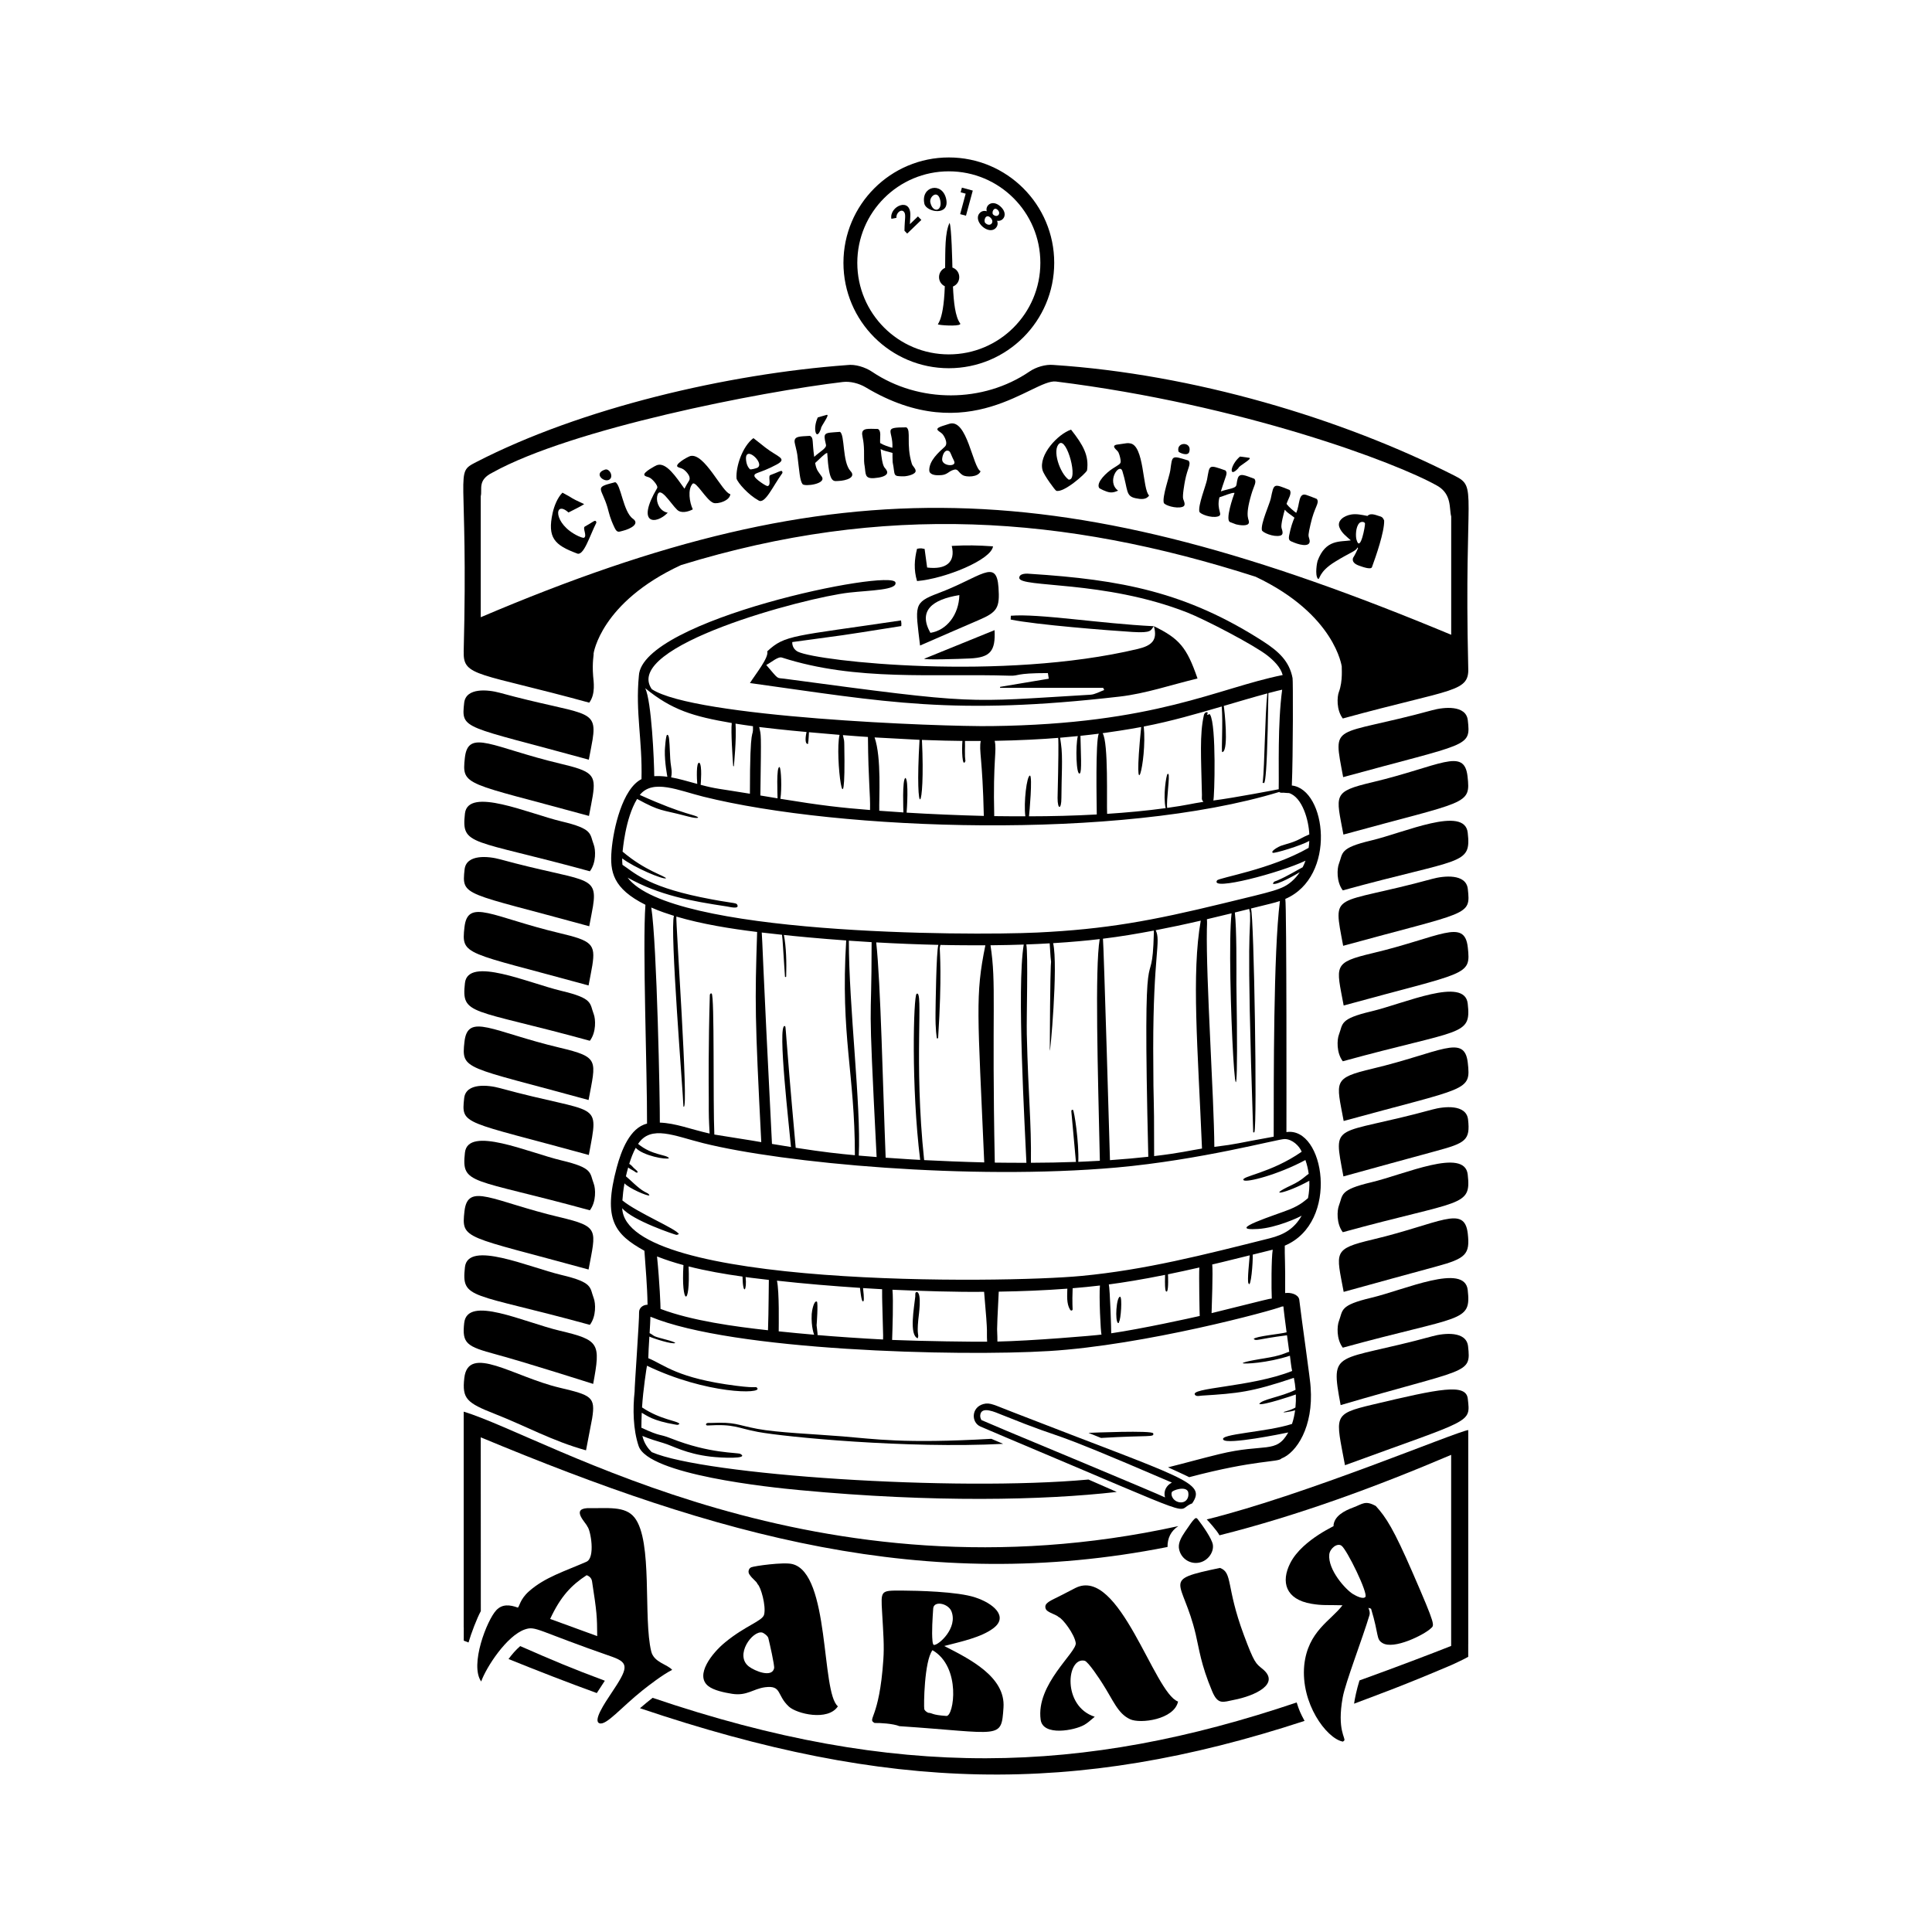
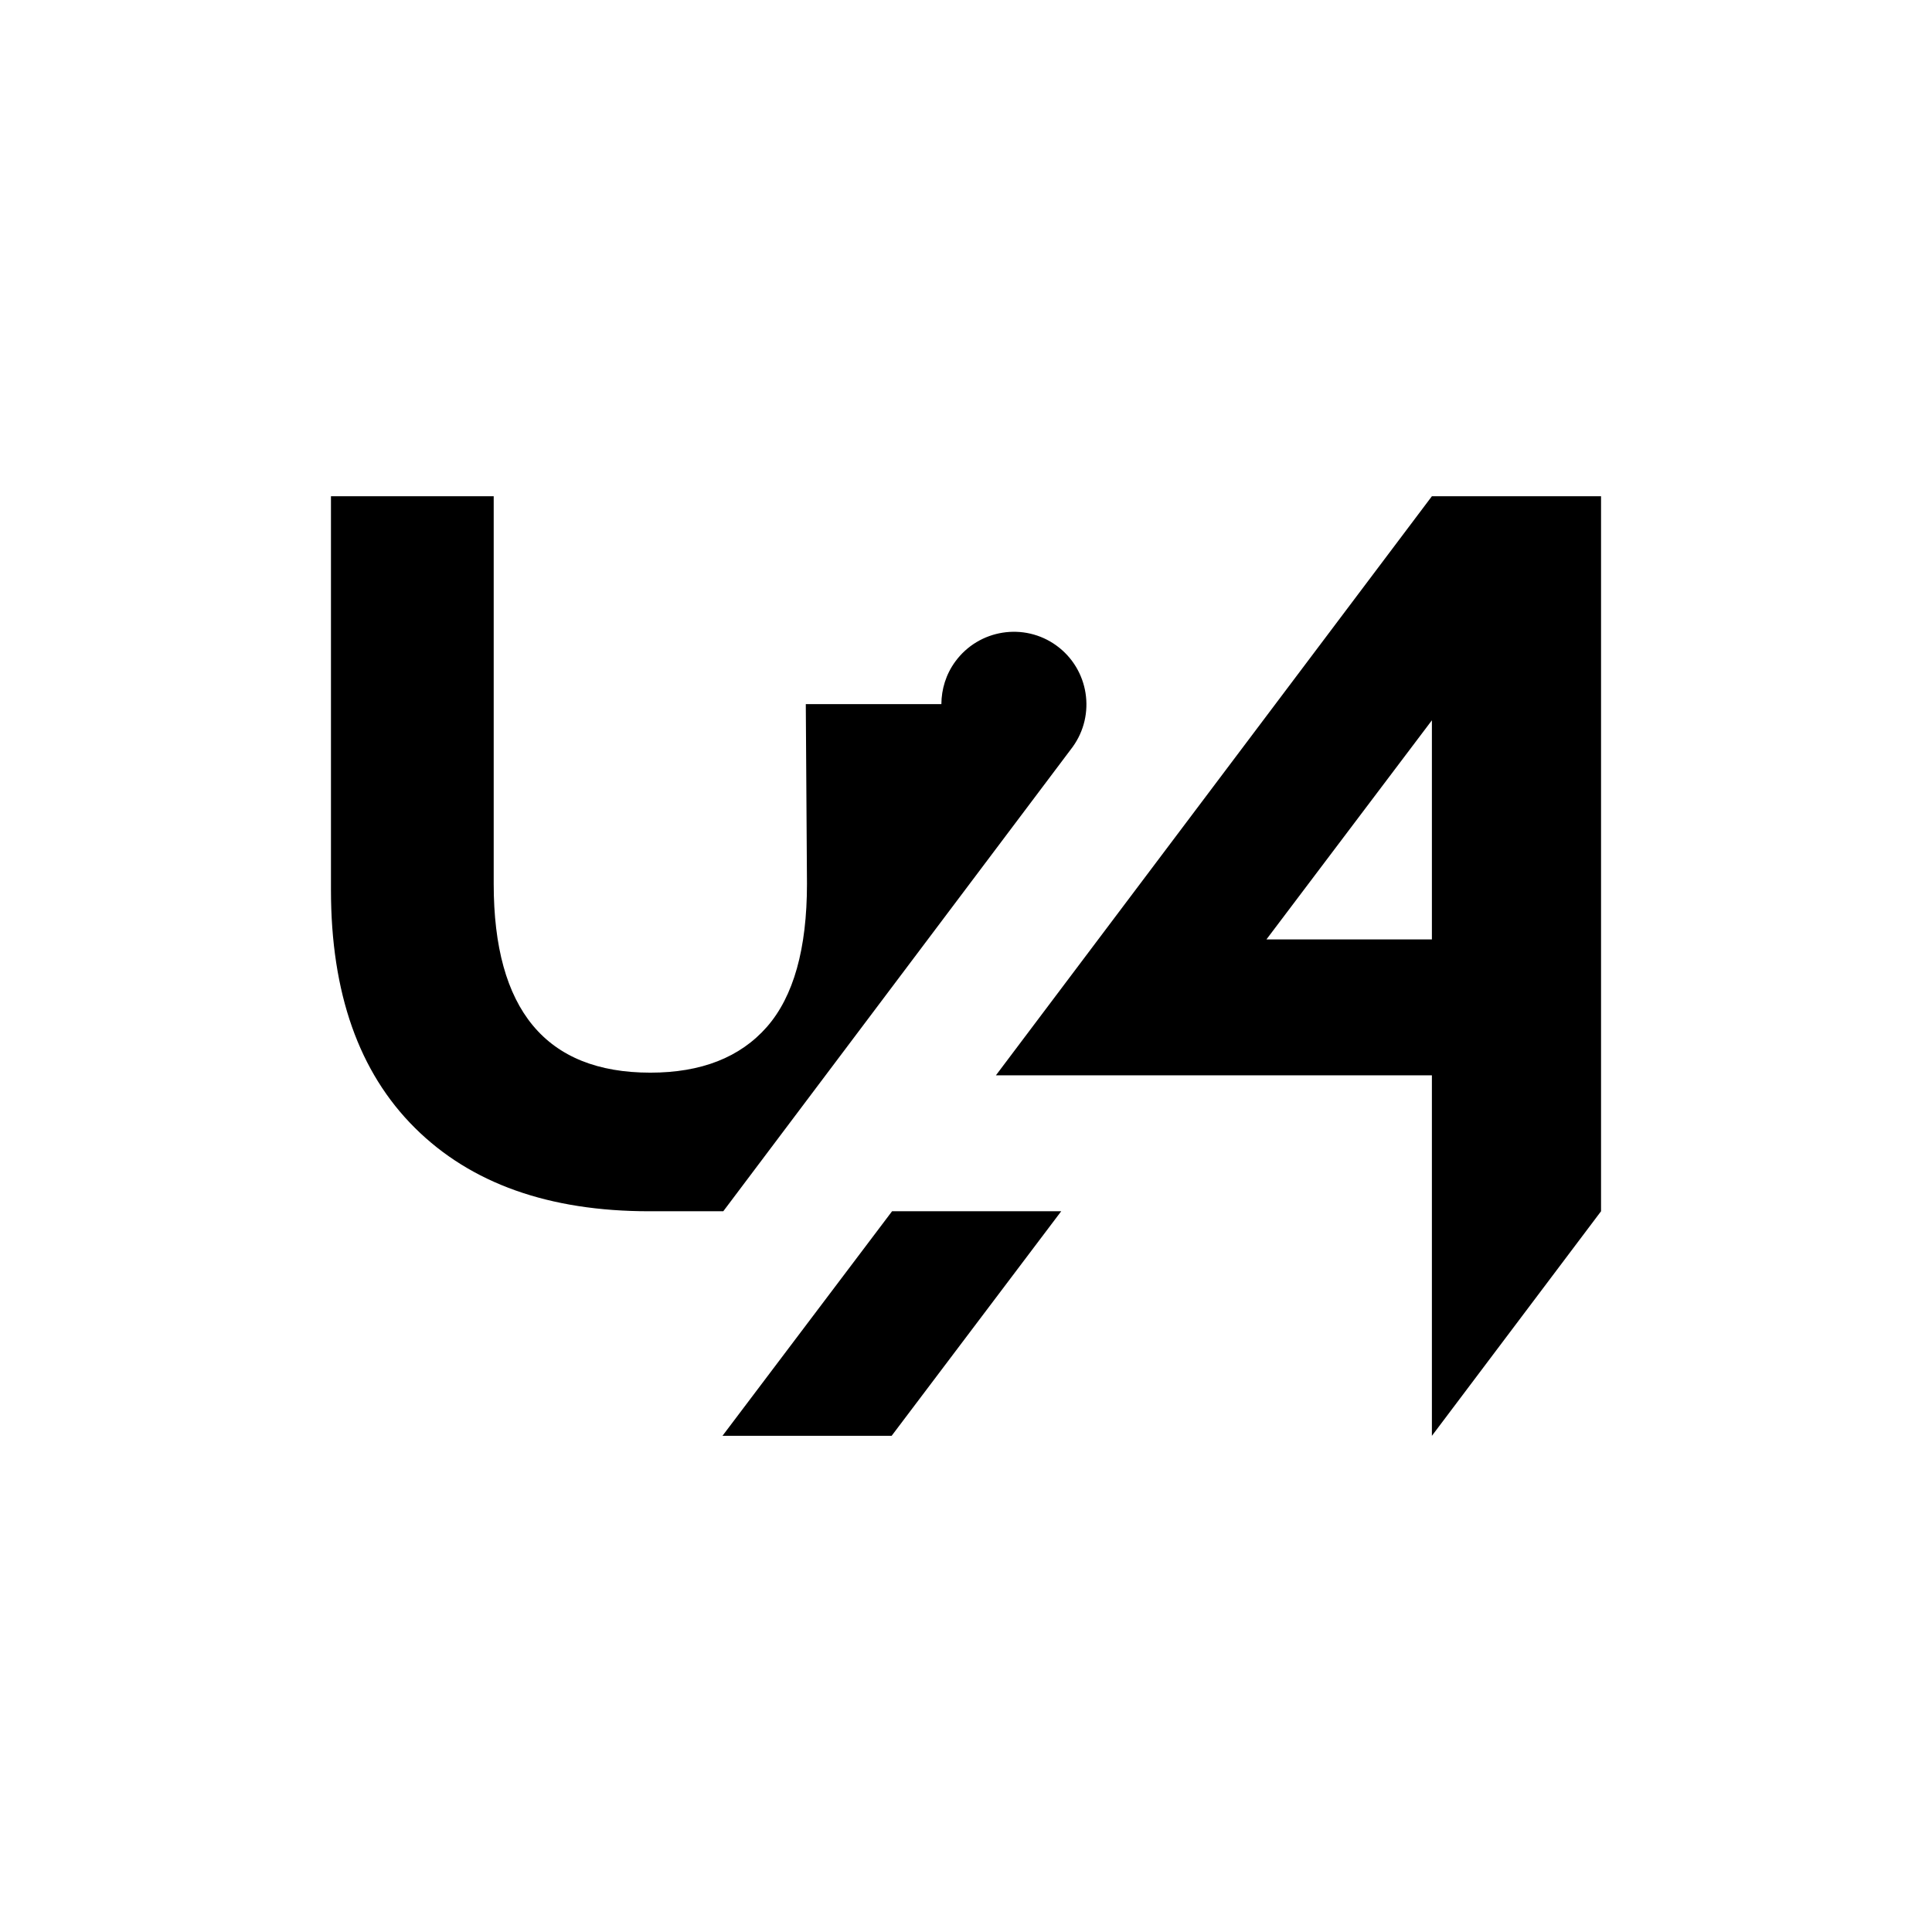
<svg xmlns="http://www.w3.org/2000/svg" id="_Шар_1" version="1.1" viewBox="0 0 1080 1080">
-   <path d="M722.14,439.095c.718-16.862.702-59.548.411-60.029-1.756-9.366-7.706-14.917-16.571-20.618-42.947-27.577-79.349-34.423-130.143-37.677-1.567-.18-5.986-.424-6.063,2.235,0,5.718,47.303,1.107,93.84,19.359,9.812,3.842,37.466,18.213,44.922,24.112,3.545,2.821,7.334,6.505,8.491,10.868-36.485,7.297-70.812,27.423-162.695,28.544-28.964.411-166.373-4.909-189.979-20.643-16.787-23.98,85.336-51.124,110.36-53.979,11.724-1.316,26.953-1.359,25.859-5.665-1.914-7.96-141.96,20.821-143.438,52.155v-.013c-1.979,20.594,2.011,35.91,1.464,57.794-10.644,5.32-15.714,27.687-16.726,39.797-1.004,12.008.735,21.35,18.922,30.445-1.685,23.259,1.03,93.92.899,122.332-9.557,2.285-14.396,15.049-16.931,24.51-7.829,29.148-1.145,37.337,15.467,46.567.657,9.767,1.578,19.223,1.76,30.162-2.418.029-4.74,1.583-4.74,4.201.193,3.777-2.621,42.34-2.492,44.28h0c-1.056,9.719-.889,21.191,2.235,30.496,5.405,16.04,73.403,23.135,90.384,24.69,74.486,7.001,135.919,5.658,176.902.989-.567-.249-14.839-6.505-15.801-6.937-75.139,6.838-214.816-2.503-244.164-15.325-2.055-2.03-4.226-4.779-5.215-9.056,3.417,1.503,9.262,3.276,11.69,3.969,5.438,1.578,12.438,5.958,26.514,7.618,5.802.702,21.713,1.401,16.61-1.516-1.625-.916-17.016-.007-38.872-8.71-7.122-2.821-5.006-.618-16.507-5.948-.041-1.159.161-7.193.206-8.363,3.048,1.714,6.247,4.439,18.498,6.551,1.725.278,1.595.394,2.608-.36-1.244-1.803-10.492-2.208-20.939-9.172.558-9.676,2.619-22.749,2.762-23.315,33.126,15.943,64.922,15.974,61.584,12.435-1.021-1.117.81.383-11.677-1.22-33.119-4.195-40.132-11.711-49.174-15.428.013-2.222.308-7.155.604-12.075,1.869.935,13.01,4.569,14.465,3.584-.672-1.055-9.147-2.697-11.459-3.751-.822-.36-1.914-1.375-2.878-1.734.218-3.648.411-7.091.462-9.198,45.968,19.084,171.761,22.285,222.698,19.192,53.566-3.232,125.458-22.729,130.323-24.896.283.013.565,0,.822-.064.116,1.863.963,8.376,1.773,14.49-3.342.956-17.257,2.15-18.408,3.7,1.657,1.356,1.133.195,18.64-2.055.527,3.892,1.002,7.425,1.246,9.223-2.352.627-3.719,2.038-13.976,3.687-.567.092-11.589,1.803-12.037,2.698.568.591,13.925-.084,26.399-4.175.411,2.865.681,6.23,1.246,8.53-22.88,9.123-58.453,9.296-54.146,13.527.822.822,2.698.308,3.725.244,20.103-1.262,27.573-1.925,51.371-9.93.462,2.197.784,4.432.963,6.68-8.318,4.074-19.005,5.329-20.309,7.939,1.894.974,19.436-4.892,20.464-5.331.09,2.454.013,4.92-.231,7.335-.026-.039-.064-.064-.103-.051.187.156-2.812,1.449-4.046,1.773-7.194,1.948,3.307.367,3.969-.295-.334,2.608-.886,5.215-1.734,7.708-13.991,4.585-41.225,5.586-38.358,8.877,2.388,2.795,32.655-3.339,36.264-4.111-6.832,12.167-12.92,5.852-38.666,12.139-10.338,2.524-19.105,5.019-28.544,7.348.566.264,9.943,4.511,11.844,5.511,37.576-9.929,49.661-8.208,51.589-10.457,8.364-3.234,17.95-17.695,16.276-39.797h0c.154-1.76-5.267-39.424-6.372-49.097-.604-2.929-4.881-4.021-7.875-3.571.156-17.526-.313-20.301-.206-26.501,30.872-12.999,22.2-66.677.925-63.485.017-3.979.169-126.328-.617-130.335,28.855-12.414,22.951-61.287,3.635-63.407ZM718.723,385.412c0,.013-.013-.013,0,0h0ZM637.922,406.415c-5.013,49.417,3.422,19.413,1.452-.283,15.466-2.98,29.436-7.082,43.574-11.189.788,8.979-.285,25.244.257,25.461.039.013.103-.013.141-.013.051-.013.141,0,.193-.026,3.382-1.691.885-23.896.565-25.756,6.877-2.021,16.718-4.946,24.33-6.988-1.363,12.934-1.476,40.011-2.518,49.38-.026.064-.026.103-.039.128,0,0,.013,0,0,.013h.013c-.026.051-.039.103-.051.141-.013.064-.064.141-.064.193,0,.039.026.077.039.116.013.051.039.167.077.206.344-2.485,2.269,12.866,3.148-50.343,5.216-1.413,5.701-1.43,7.695-1.914-2.596,19.466-1.724,44.252-1.927,55.649-.582.12-24.966,4.84-36.547,6.295.631-1.262,1.796-42.121-1.824-48.005-.48-.78-.855.357-1.503.013-.635-.151.397-.547.167-1.053-.279-.677-1.731-.33-2.132,1.349-2.424,10.907-1.54,23.362-1.079,44.576.03,1.962-.415,2.454.835,3.867-6.884,1.031-8.99,1.837-20.258,3.391-.628-3.766,1.717-18.317.617-19.051-.154.026-.27.073-.45.128-.692.577-2.565,12.349-1.028,19.012,0,.013.013.026.013.039-10.707,1.476-21.994,2.49-32.732,3.199-.338-6.316.852-39.741-2.518-45.089,3.84-.514,14.685-2.122,21.555-3.443ZM556.029,414.135c12.882-.198,27.27-.945,35.609-1.67-.607,3.035.655-11.807-.45,33.618,0,6.669,2.145,6.684,2.145-.064,0-11.322.899-22.94-.244-30.291-.159-.892-.473-3.293-.488-3.34,3.301-.27,6.603-.578,9.904-.912-1.36,5.441-.915,22.314,1.118,20.862,1.226-.766.531-11.336.36-20.939h0v-.013h0v-.013h0v-.026h0v-.026c3.946-.401,7.201-.806,10.225-1.182-1.866,4.45-1.161,38.141-1.105,45.154-12.82.707-25.132,1.01-37.896,1.028.242-1.813,2.041-22.222.565-22.776-1.823,0-3.597,15.163-2.595,22.776-5.806,0-11.6-.026-17.393-.103-.768-31.487,1.58-36.574.244-42.083ZM514.022,413.57c-2.769,47.088,3.324,41.542,1.349.051,10.273.389,16.315.474,22.635.565-.44,4.987-.099,15.131,1.606,11.382.27-.573-.283-.237-.206-5.883.042-1.606.087-3.874.013-5.485,2.942.026,5.883.026,8.825.013-1.092,5.514.979,9.209,1.721,41.891-13.251-.323-30.326-1.041-43.163-1.837.158-1.582,1.242-18.306-.668-19.397-1.901.713-1.118,18.707-1.118,19.282-4.496-.283-8.992-.604-13.501-.938-.208-6.856,1.349-29.651-2.621-40.992,1.811.116,24.674,1.317,25.127,1.349ZM450.859,409.19c-1.981,9.112,2.351,6.516.578,5.549.077,0,.141,0,.206.026.064.013.103.039.128.064-.013-.013,0,0,0,0-.013-.013,0-.013,0,0,.013,0,.013.013.013.013v-.013c.013,0,.013.013.013.013v-.013c.013,0,.013.013.013.013v-.013c.013,0,.013.013.013.013v-.013h0v-.013h0v-.026c-.013,0,0,0,0-.013-.013.013.013-.039,0-.013v-.026h0v-.013c0,.013.026-.039.013-.026,0-.013.013-.026.013-.039,0-.026.013-.064.026-.09.091-.546.334-4.923.334-5.254,1.076.102,8.705.788,17.098,1.477-2.768,11.765,3.657,58.603,2.659,5.665-.058-2.787-.029-2.25-.784-5.524,4.749.396,9.801.758,14.002,1.041.204,24.915,1.406,32.171,1.169,40.825-16.247-1.282-27.207-2.512-50.112-6.256.884-5.748.437-16.854-.437-17.727-1.989-.796-1.117,16.262-1.143,17.458-10.891-1.8-9.483-1.577-9.609-1.593.533-37.79.413-32.924-.655-38.268,2.942.372,15.176,1.789,26.463,2.775ZM409.058,404.167c-.547,5.059.441,18.956.796,24.035.026.039.18.18.231.18.026,0,.128-.103.154-.128.036-.569,1.547-15.344.925-23.739,2.889.476,6.869,1.044,9.75,1.439.263,8.026-1.709-4.046-1.709,37.742-18.235-3.01-18.483-2.591-27.529-4.971.065-.861.927-10.919-.707-12.319-1.939-.776-1.401,9.623-1.195,11.805-5.972-1.629-10.24-2.895-14.593-3.661.874-4.589-.405-4.757-.642-13.064-.354-8.258-.531-10.527-1.4-10.701-.064.013-.141.026-.244.013-.759.379-1.233,8.216-1.246,8.787-.154,6.785,1.413,14.519,1.413,14.632-2.732-.377-5.049-.454-7.335-.334-.045-8.453-1.511-42.087-5.061-49.187,14.984,12.26,26.846,15.775,48.391,19.475ZM429.316,743.622c-18.37-2.018-42.694-5.314-60.081-11.934.031-1.384-.502-15.032-1.953-29.327,4.829,1.919,9.776,3.483,14.773,4.83-1.388,22.222,3.905,24.365,2.878.758,9.754,2.462,20.116,4.287,30.124,5.665.282,11.281,2.554,7.527,1.747.27,1.228.137,2.873.452,12.987,1.593-.09.72-.073,17.679-.475,28.146ZM493.636,748.787c-10.64-.516-28.22-1.725-36.637-2.479.064-.708.025-.797-.514-5.447v.013-.039.013c.065-.583.904-12.31.18-13.231-1.708-.854-2.813,5.166-2.916,6.911-.424,7.497,1.525,12.088,1.362,11.51,0,.013.013.051,0,.039,0,.013.013.051,0,.026v.013c-6.603-.565-13.206-1.195-19.809-1.888,0-3.241.392-22.031-.976-28.325,15.547,1.727,31.098,2.999,46.425,4.021.09.808.684,7.253,1.554,7.579.02-.008-.033.019.373-.167.58-.58-.168-6.714-.231-7.284,2.099.161,8.601.517,10.662.629,0,8.69.016,2.988.565,25.872.013.694-.038,1.464-.038,2.235ZM498.697,749.031c.211-6.175.752-21.939.193-28.056,15.184.686,36.156,1.36,51.23,1.156,2.394,26.97,1.271,20.461,1.696,27.889-7.014.09-36.169-.273-53.118-.989ZM557.558,749.943c0-9.591-.704.543.745-27.902,12.619-.196,25.66-.699,38.345-1.67-.062,3.695-.55,8.332,1.503,11.69.442.737,1.212.722,1.452-.026.075-.224-.341-3.415.013-11.908,5.381-.439,10.195-.925,15.261-1.516-.578,5.355.369,26.597.899,27.426-4.458.604-39.647,3.548-58.218,3.905ZM621.171,745.318c.123-.537-.712-25.125-1.336-27.311,8.199-1.08,18.243-2.691,31.447-5.344-.317,11.578.835,8.794.912,9.365.051-.039.141-.077.193-.128.026-.039.051-.09.064-.141.801-1.441.5-8.848.462-9.416,5.287-1.065,12.204-2.589,17.522-3.802-.272,3.858.135,26.862.218,27.092-5.216,1.208-32.323,7.168-49.483,9.686ZM710.939,725.895c-2.414.324.165-.223-33.657,8.157.131-4.462.816-22.993.36-27.195.937-.225,7.108-1.644,20.952-5.113-.161,2.573-1.464,14.081-.732,15.544,1.4,3.735,2.619-12.142,2.415-15.942,2.622-.667,11.116-2.759,11.176-2.775-.791,5.007-.778,22.024-.514,27.324ZM727.651,643.822c-17.346,12.073-34.359,13.745-32.475,15.891,1.391,1.58,19.405-3.095,34.556-11.253.922,2.616,1.521,5.293,1.837,7.695-1.58,1.002-3.931,3.725-9.583,6.346-14.871,6.943-2.708,4.584,9.93-2.454.126,3.303-.094,6.461-.719,9.699-1.4,1.105-3.88,3.687-10.097,6.243-7.344,3.006-37.306,12.226-17.843,11.009,10.307-.65,22.817-6.453,24.382-7.438-4.159,7.352-9.947,10.67-17.856,12.653-37.159,9.331-69.625,17.652-105.132,21.029-43.664,4.21-255,6.656-256.83-37.857,5.708,6.931,29.626,14.838,30.214,14.901.514.051.951-.218,1.452-.424-1.232-2.875-23.1-11.863-31.563-18.807.25-3.17.494-5.845,1.169-9.557,2.51,2.763,12.661,7.185,13.925,6.77-.375-1.06-.465-.89-2.749-2.12-3.453-1.851-8.184-6.854-10.38-8.594.373-1.657.796-3.289,1.272-4.92.822.732,2.454,1.464,3.237,1.978.347.231,1.529,1.31,1.965.771.462-.578-1.362-1.747-2.12-2.531-.758-.784-1.4-1.644-2.441-2.197-.013-.039-.026-.064-.039-.09.938-3.045,2.081-6.115,3.61-8.928,4.071,4.431,17.091,6.798,18.614,5.794-1.473-2.174-9.352-1.437-17.291-7.977,7.171-10.872,20.462-4.37,36.457-.411,44.776,11.156,148.902,20.847,230.971,13.617,47.121-4.226,90.431-16.005,93.994-15.929,4.2.002,8.227,3.823,9.532,7.091ZM382.043,618.567c.039.039.128.064.193.09,2.804,1.402-4.551-103.478-4.149-106.288,14.232,4.222,30.414,6.814,45.154,8.607-1.287,39.86-1.268,47.248,2.312,117.49-3.429-.686-23.611-3.757-26.232-4.252-.798-18.358.168-77.443-1.503-78.836-.735-.21-1.028.39-1.028,1.079-.829,27.792-.617,51.541-.617,51.14.056,1.11.039,13.703.039,13.129,0,5.344.387,10.829.462,12.936-10.706-2.399-18.915-5.812-27.824-6.115.124-10.809-1.62-100.231-4.779-120.239,5.192,2.302,8.784,3.364,12.679,4.65-2.432,7.47,5.112,99.045,5.293,106.609ZM376.75,511.971h0q0-.013,0,0h0ZM438.809,546.051c.185.092.118.04.295.128.051,0,.128-.051.18-.077.039-.013.09-.026.116-.051.039-.051.051-.141.077-.193.239-7.638.068-16.458-1.285-23.213,4.702.553,19.951,2.02,34.838,3.083-3.268,53.539,4.856,74.109,4.856,120.046-8.866-.816-17.047-1.669-33.078-4.162-6.509-71.816-5.228-67.33-6.153-68.071-4.206-.901,2.704,58.01,3.507,67.647-3.546-.565-7.078-1.143-10.624-1.734-5.57-109.89-5.266-112.317-5.716-118.17,3.777.45,7.553.861,11.33,1.259.477,3.816.482,6.661,1.657,23.508ZM490.039,646.789c-3.327-.257-6.654-.527-9.981-.809,1.336-28.039-5.549-83.175-5.549-120.136,4.347.302,8.42.569,12.73.822,0,53.81-2.314,20.165,2.8,120.123ZM523.708,580.414c.411.154.554.13.719-.283,2.199-34.674.912-47.793.912-49.894-.065-.392.469-2.498.36-2.017,2.862,0,4.298.218,25.127.218-5.755,28.077-4.28,37.51-.629,121.356-11.463-.276-25.27-.843-33.592-1.285-5.911-55.736-.165-95.855-4.226-92.954-1.722,1.076-3.107,51.951,2.004,92.838-.585-.035-9.172-.487-19.295-1.233-1.53-38.725-2.79-97.907-5.28-120.354,11.902.67,23.419,1.121,34.748,1.387-1.192,3.426-1.554,34.982-1.593,37.909-.132,9.945.712,13.736.745,14.31ZM573.769,650.014c-5.896.013-11.793-.026-17.676-.103-1.76-87.21.999-99.392-2.402-121.498,6.832-.054,14.383-.24,18.588-.398-3.992,23.954.705,102.943,1.49,121.998ZM588.709,527.232c9.987-.607,19.372-1.475,26.026-2.274-2.731,16.384-1.042,73.336.09,123.925-7.945.452-11.431.547-12.05.591.45-10.782-2.268-28.714-3.006-29.083-.749-.068-.909.218-.874.963.051.585,2.493,27.585,2.556,28.158-8.388.321-16.777.462-25.165.488.3-23.082-1.456-36.177-2.299-71.976-.218-9.362.8-44.191-.27-50.074,4.355-.154,8.722-.36,13.064-.617,1.669,29.212.388-21.944.064,59.785.075,3.714,4.805-47.13,1.863-59.888ZM641.904,646.635c-5.711.641-13.3,1.343-21.427,1.901,0-.566-3.519-121.605-3.918-123.797,9.802-1.199,18.697-2.702,28.415-4.535.06.479.061,1.083.039,1.31-1.04,40.404-6.517-14.817-3.109,125.12ZM646.041,519.999c7.197-1.38,16.398-3.314,25.191-5.357-5.241,29.696-1.664,70.962.694,127.407-6.929,1.082-11.771,2.448-26.758,4.214,0-44.15-.397-18.16-.514-60.081,0-52.939,4.458-59.837,1.387-66.183ZM674.662,513.859c3.932-.907,7.517-1.78,13.797-3.314-3.276,27.817,4.785,171.16,2.698,39.81,0-9.75.183-31.084-.874-40.259,2.685-.655,5.37-1.323,8.054-1.991.135,1.261.325,1.306.45,2.274-.013,0,0,.039,0,.051v.051h0c.417,13.742-2.275,2.325,1.76,122.448.206.141.45.167.668.013,1.64-4.546-.203-120.633-1.914-125.082,10.827-2.726,12.699-3.03,16.173-4.188-3.646,28.886-3.434,99.488-3.468,131.736-22.502,4.013-19.117,3.946-33.181,5.704-.187-27.899-4.704-93.541-4.175-121.831.032-1.953.214-3.502.012-5.421ZM683.872,504.969c-39.999,9.739-65.567,14.477-104.053,16.327-39.898,1.865-205.268,1.147-228.98-30.702,17.824,9.916,35.194,13.061,55.597,16.135,1.192.166,7.212,1.792,5.652-1.041-.683-1.278-2.507-.454-20.502-4.175-30.748-6.374-37.592-14.22-43.625-18.074-.141-1.182-.18-2.389-.154-3.597,6.831,5.194,22.816,11.947,24.523,11.15-.683-1.457-11.723-4.2-24.305-14.927.129-.567,1.419-18.443,8.119-29.456,13.242,7.255,13.371,5.805,27.246,9.493,1.4.36,5.961,1.619,6.924.951-1.22-1.742-6.789-.994-32.655-12.679,7.312-9.139,21.758-2.436,35.493.963,76.241,18.996,232.645,24.601,321.972-2.633.514.629,1.657.411,2.402.424.848.026,2.03.231,2.993.18,7.49,2.321,11.086,15.224,11.394,23.148-1.734.681-3.687,1.683-4.368,2.055-4.853,2.631-7.266,2.859-11.587,4.329-1.041.36-5.896,2.967-4.483,3.867.84.525,15.991-4.055,20.425-6.629-.076,1.327-.092,1.914-.36,3.879-21.272,12.157-50.144,16.652-51.204,18.203-4.098,6.146,35.208-4.23,49.444-11.022-.424,1.184-.987,2.529-1.58,3.661-3.081,1.592-8.241,4.839-14.169,7.399-1.562.654-1.832.342-2.505,1.837,2.279,1.039,13.429-5.458,15.056-6.474-1.246,1.876-2.723,3.584-4.419,5.074-5.465,4.743-9.915,5.417-38.294,12.332Z" />
-   <path d="M558.161,328.311c-1.168-16.443-9.813-5.679-33.592,3.263-14.223,5.338-12.883,6.846-10.251,29.276,11.754-5.1,22.198-9.686,32.693-14.182,10.495-4.483,11.96-6.821,11.15-18.357ZM520.099,353.759c-6.975-12.345.989-18.652,16.186-21.093-.27,10.919-7.027,19.693-16.186,21.093Z" />
-   <path d="M518.274,317.251c-.462-3.417-.925-6.898-1.413-10.392-1.721-.257-1.58-.578-4.226-.09-1.477,5.909-1.914,11.741,0,18.049,15.582-1.31,41.493-11.857,42.469-19.41-8.838-.604-14.567-.707-23.071-.244,2.248,9.185-3.224,13.386-13.758,12.088Z" />
-   <path d="M542.232,368.083c11.382-.54,14.336-4.175,13.732-15.826-11.24,4.535-28.004,11.382-39.334,15.98.128.719,19.038.154,25.602-.154Z" />
-   <path d="M530.401,205.838c32.526,0,58.912-26.386,58.912-58.912s-26.373-58.912-58.912-58.912-58.912,26.386-58.912,58.912,26.386,58.912,58.912,58.912ZM530.401,95.773c28.248,0,51.166,22.904,51.166,51.153s-22.904,51.178-51.166,51.178-51.166-22.917-51.166-51.166,22.917-51.166,51.166-51.166Z" />
-   <path d="M442.868,358.923c34.637-4.779,20.014-2.454,60.954-8.954.116-1.349.103-1.323-.141-3.147-60.204,8.964-64.806,7.935-74.802,17.291,1.118,3.34-6.693,12.962-9.66,17.715,76.051,10.559,113.522,18.285,206.679,7.566,14.632-1.683,28.891-6.616,43.522-10.11-6.025-17.535-10.225-22.326-24.407-29.25v.013l-.013-.013h.013c0-.013-.013-.026-.013-.039v.026c-.013.013-.013.026-.026.039h.051c2.261,8.016-1.439,10.919-9.082,12.73-75.672,17.99-178.173,7.014-189.813,1.567-2.081-.976-3.366-3.109-3.25-5.395-.013-.013-.013-.026-.013-.038ZM564.366,377.717c5.787.201,2.597-1.464,21.414-1.464.167,1.041.321,2.094.488,3.147-9.069,1.529-18.139,3.044-27.208,4.56,0,.18-.013.36-.013.54h57.64c.193.411.373.822.565,1.233-2.569.912-5.1,2.466-7.72,2.621-70.809,4.163-61.469,5.777-171.07-8.954-4.609-.623-2.777.871-10.123-7.682,2.955-1.477,6.526-4.856,8.774-4.136,41.66,13.411,84.707,8.799,127.253,10.135Z" />
-   <path d="M565.06,344.202c-.039.707-.064,1.426-.09,2.132,14.352,2.946,54.893,6.112,68.122,6.937,11.022.694,10.071-.976,11.883-3.212-30.065-1.472-64.204-7.154-79.915-5.858Z" />
-   <path d="M501.138,121.748c-.371-2.467,2.47-5.138,4.085-3.443,1.43,1.507.445,3.942.385,10.688l1.516,1.58,7.913-7.631-1.901-1.965-4.483,4.329.218-4.586c.604-10.877-11.818-5.538-10.598,1.593l2.865-.565Z" />
-   <path d="M528.911,111.214c-2.193-9.883-14.336-7.176-12.178,2.672,1.028,4.689,14.344,7.209,12.178-2.672ZM525.597,111.933c1.355,6.206-4.178,7.423-5.537,1.22-.706-3.237,4.183-7.397,5.537-1.22Z" />
-   <polygon points="539.984 120.579 543.787 106.538 537.71 104.894 537.004 107.501 539.817 108.259 536.734 119.705 539.984 120.579" />
-   <path d="M556.684,127.413c1.053-1.156,1.246-2.556.681-4.021,3.464.679,6.507-3.739,1.94-7.926-4.495-4.138-8.672-.774-7.708,2.621-1.503-.424-2.89-.116-3.944,1.028-4.063,4.458,4.986,12.709,9.031,8.299ZM557.647,117.277c2.256,2.085-.162,4.763-2.454,2.672-1.028-.938.256-4.673,2.454-2.672ZM553.639,121.632c2.719,2.547-.177,5.582-2.813,3.057-1.233-1.118.126-5.547,2.813-3.057Z" />
-   <path d="M333.318,292.304c.119-.218.009-.786-.334-1.066-.582-.524-2.041.925-5.961,3.057-1.677.671,1.545,5.538-.707,6.372-.899-.116-1.914-.437-3.032-.976-14.427-6.799-13.574-20.56-5.498-13.206,4.681-2.422,5.71-2.803,8.774-4.663-9.556-4.459-4.261-2.244-12.152-6.423-2.821,2.877-4.604,7.445-5.485,11.356-3.055,13.907,1.085,17.929,13.463,22.57,3.837,2.001,7.174-9.628,10.932-17.021Z" />
-   <path d="M339.561,283.569c1.029,3.631,1.377,6.013,4.047,11.549,1.425,2.901,2.358,2.134,4.599,1.593,4.291-1.073,9.609-3.899,5.575-6.757-5.489-3.888-6.694-19.426-9.891-20.399-.989.244-1.978.514-2.98.784-8.393,2.26-4.399,3.065-1.349,13.231Z" />
-   <path d="M341.385,267.318c1.167-2.007-.95-5.541-3.199-4.792-7.382,2.349.89,8.569,3.199,4.792Z" />
-   <path d="M363.159,267.062c.96.18,5.02,4.392,4.188,5.806-12.044,20.476-.649,20.579,5.922,13.745-4.497-.841-6.507-5.678-5.935-9.031,1.211-7.091,7.584,4.031,11.202,7.399,2.207,2.151,6.193,1.119,8.748-.244-1.821-3.75-3.001-11.182-.116-14.336,1.948-1.705,7.778,9.495,11.728,10.752,2.275.724,9.07-1.167,9.378-4.92-4.439-.666-14.482-23.444-22.468-21.286-2.263.819-9.19,4.956-6.821,6.14.748.433,2.076.651,2.492.989.803.151,5.239,3.922,3.738,6.577-.884,1.403-1.878,3.042-2.595,4.522-4.676-6.501-10.208-15.04-15.428-13.141-.762.277-7.467,3.836-7.027,5.408.277,1.016,2.335,1.084,2.993,1.619Z" />
-   <path d="M423.921,279.676c3.619,2.585,8.029-7.772,13.386-15.171.186-.266.065-.846-.18-1.118-.51-.567-2.112.595-6.359,2.132-1.782.356.721,5.69-1.683,6.205-.826.118-7.056-4.033-7.335-5.524-.415-2.146,2.719-1.323,12.486-6.564,6.268-3.405.247-4.22-6.449-9.506-3.478-2.685-3.76-3.064-6.629-5.215-6.06,4.545-9.928,15.838-9.429,22.622.748,2.466,6.632,9.093,12.191,12.14ZM423.394,261.461c-.61.327-3.771,1.205-4.188.835-1.054-1.004-1.669-2.412-1.953-3.828-2.189-11.205,10.797.498,6.14,2.993Z" />
-   <path d="M445.695,254.151c1.183,9.462,1.398,14.427,2.916,16.469,1.15,1.507,13.429-.034,10.803-4.136-1.79-2.685-3.002-3.324-3.738-7.669,2.489-2.207,5.333-5.37,6.744-5.652,1.043,17.217,3.296,15.796,6.256,15.698,4.305-.143,10.136-1.997,6.744-5.549-4.679-5.147-3.026-20.367-5.896-21.902-8.932.678-9.514.044-7.81,7.168.505,1.97-3.194,3.697-6.564,6.808-1.269-8.884-.208-10.595-2.351-11.741-5.18.393-9.061-.072-8.594,3.61.146,1.114,1.196,4.742,1.49,6.898Z" />
-   <path d="M458.952,239.533c-.371-.866,5.231-7.965,3.224-7.631l-5.023,1.426c-3.08,6.502-.737,13.81,1.798,6.205Z" />
-   <path d="M483.012,254.665c-.047,5.549.236,4.444.501,7.168.475,4.279.291,6.32,7.566,5.151,2.68-.431,5.878-1.556,4.586-3.957-1.206-2.412-2.23-.379-3.391-11.985,2.165,1.179,3.278,1.088,6.641,2.158-.024,1.617-.007,3.557.09,5.177,1.565,7.694-.33,7.887,6.41,7.887,1.908-.083,6.529-1.096,6.436-3.057-.109-1.637-1.678-2.452-2.145-4.008-3.336-10.963-.217-18.559-3.044-20.31-13.766,0-7.286,1.501-7.81,11.446-2.134-.594-4.979-1.492-6.847-2.685-.197-3.603.806-6.6-1.233-7.862-4.901,0-9.036-.847-8.825,2.955.118,1.842,1.188,4.035,1.066,11.921Z" />
-   <path d="M526.2,265.597c3.218-.234,4.036-1.978,6.384-2.8,3.149-1.211,2.686,1.054,5.665,2.865,1.821,1.05,8.506,1.291,9.904-2.235-4.394-2.197-7.509-29.367-17.316-26.566-3.644,1.258-8.181,2.096-6.474,3.802.655.614,1.923,1.341,2.12,1.644.749.403,3.91,5.275,1.721,7.348-3.864,3.546-8.646,7.815-8.748,13.064-.013.629.128,1.118.424,1.49,1.318,1.606,4.226,1.537,6.32,1.387ZM529.553,251.903c1.477.082,1.637,1.034,2.569,3.173.649,1.624,1.439,2.661,1.439,3.507,0,2.419-6.969,1.777-6.898-1.811.061-1.836,1.044-4.915,2.89-4.869Z" />
-   <path d="M590.469,274.358c4.214,1.24,16.365-9.525,17.188-11.394,1.181-8.208-2.079-14.104-8.928-22.789-7.268,2.387-18.38,14.155-15.916,22.737.766,2.756,7.05,11.268,7.656,11.446ZM592.19,247.934c4.246-3.474,10.876,20.972,5.164,20.155-4.89-3.541-9.416-16.677-5.164-20.155Z" />
-   <path d="M620.349,275.219c2.241.24,3.283-.441,4.689-.938-6.841-5.111.769-15.947,2.389-10.906,3.276,10.563,1.618,13.931,7.425,15.145,2.852.6,5.955.93,7.502-1.554-3.764-3.263-2.576-28.458-10.842-29.148-1.373-.229-1.119-.121-7.348.758-3.309.752.345,3.079.617,3.725.664.46,1.416,3.337,1.58,4.535.394,2.61-.091,2.277-4.509,5.19-3.084,1.999-9.154,7.493-7.464,10.675.218.424,3.962,2.264,5.961,2.518Z" />
-   <path d="M664.834,252.494c1.604-5.773-7.524-5.653-6.038-.077.193.565,5.324,2.978,6.038.077Z" />
-   <path d="M660.981,283.35c2.125-.65.938-2.951.437-4.406-.557-1.617.706-8.596,1.028-10.264,1.43-7.328,3.601-9.247,1.888-11.227-9.667-3.013-8.96-2.901-10.135,5.524-.435,3.115-4.595,14.69-3.635,18.087.381,1.348,6.84,3.455,10.418,2.287Z" />
-   <path d="M680.789,288.707c3.302-.925-.967-3.425.886-10.714,2.623-.796,6.954-2.764,8.44-2.466-.76,1.964-5.442,15.455-2.428,16.353,1.176.392,2.722,1.084,3.289,1.246,1.939.506,6.555,1.148,7.117-.771.586-2.199-2.661-2.293,1.439-16.058,1.367-4.783,3.171-6.803,1.657-8.658-4.905-1.742-8.293-3.65-9.313-.128-1.133,3.922.259,4.4-3.533,5.562-2.56.732-3.596.806-5.871,1.619,2.839-9.231,3.972-9.998,2.582-11.703-9.723-3.454-8.782-3.117-10.315,5.126-.588,3.16-5.117,14.398-4.278,17.907.307,1.31,6.566,3.738,10.328,2.685Z" />
-   <path d="M692.312,261.628c0-1.127,8.011-5.175,6.025-5.716l-5.177-.694c-5.61,4.809-6.417,12.511-.848,6.41Z" />
-   <path d="M715.602,299.446c2.079-.499,1.311-2.553.771-4.355-.481-1.805,1.338-8.444,1.837-10.148,1.763,2.062,2.549,2.12,5.395,4.445-.99,2.4-2,5.051-2.955,9.904-.624,3.119.697,3.102,2.736,4.008,4.232,1.724,9.966,2.6,8.517-2.068-.593-1.91-.713-2.033.668-8.042,2.254-10.201,5.277-11.879,3.533-14.285-2.615-1.06-3.869-1.555-5.806-2.21-4.678-1.559-3.561,5.428-5.717,10.007-1.776-1.337-4.076-3.229-5.395-5.023.946-2.949,3.173-5.787,1.734-7.772-9.148-3.709-8.765-3.709-10.534,4.74-.638,3.048-5.7,13.975-4.984,17.715.243,1.294,6.446,3.984,10.2,3.083Z" />
-   <path d="M736.656,323.456c-.013.039,0,.051.026.064l.128.051c1.159.58-.023-3.753,9.647-9.647,8.228-5.093,11.67-5.852,12.396-7.926l.295.501c-.837,1.858-1.707,3.677-2.8,5.395-.675,2.168,1.081,3.462,3.224,4.252,1.657.585,6.774,2.539,7.361.886,2.165-5.874,7.003-19.788,6.821-26.039-.34-.908-.875-1.853-1.786-2.184-2.248-.574-5.602-2.455-7.553-.398-3.266-.621-6.156-1.293-9.095-.796-4.079.68-8.051,3.483-6.551,7.232,1.211,3.174,4.189,5.235,6.346,7.219-5.975.934-14.08-.751-18.588,11.51-.292.81-1.557,7.675.128,9.879ZM759.933,292.355c.92-.898,2.848-.786,3.109.257.227.906-2.588,16.626-4.715,9.185-.598-1.793-.589-7.299,1.606-9.442Z" />
-   <path d="M375.748,933.474c-2.651-3.133-10.141-4.11-11.69-10.251-4.622-18.818,1.027-61.727-9.352-74.892-5.259-6.672-15.027-5.094-26.527-5.254-8.988.589-.385,8.402.141,10.225,1.839,1.9,4.625,17.603-.54,19.744-12.243,5.382-23.182,8.622-32.089,16.52-5.124,4.543-5.33,8.652-6.217,9.095-4.486-1.639-8.698-2.069-12.011,1.426-5.242,5.483-15.012,30.649-8.478,39.874,2.827-7.959,14.283-25.625,24.42-29.096,6.177-2.115,6.597.658,49.097,15.39,9.347,3.432,8.602,6.293-.938,20.515-3.422,5.133-10.184,15.181-6.487,16.546,3.794,1.409,12.192-8.897,24.202-18.473,2.865-2.286,11.28-8.829,16.469-11.369ZM307.536,904.994c5.886-12.634,11.83-18.859,20.399-24.446,1.628.589,2.751,1.692,3.019,3.43,2.684,17.276,2.823,19.731,2.89,30.612l-26.309-9.596Z" />
-   <path d="M405.448,917.994c-7.524,6.132-17.101,18.441-9.57,24.484,3.136,2.517,9.253,3.713,13.398,4.38,8.313,1.283,11.687-2.796,18.46-3.687,9.408-1.166,6.331,4.427,13.257,10.829,4.336,4.008,21.807,8.297,27.4-.154-9.504-7.776-4.289-74.385-25.499-79.53-4.901-1.225-21.303,1.092-22.943,1.811-1.456.603-1.959,2.605-1.066,3.918,1.951,2.957,3.842,3.642,4.637,5.537,1.766,1.445,4.809,12.125,3.623,16.97-.884,3.621-10.175,6.009-21.697,15.441ZM429.496,915.669c.689,2.795,3.588,15.365,3.237,16.918-1.249,5.472-10.831,1.5-14.092-.989-8.213-6.271,2.018-20.354,7.489-18.986.617.154,2.991,1.7,3.366,3.057Z" />
-   <path d="M488.921,963.161c2.719-.096,10.302.308,13.848,1.773,56.983,3.807,56.949,7.823,58.192-10.418,1.161-17.113-18.78-27.073-33.117-34.389,9.118-2.407,20.632-4.738,27.542-10.007,8.445-6.427.011-13.831-10.341-17.188-9.847-3.247-32.072-3.754-41.171-3.802-11.647,0-11.485-.161-10.765,12.307.675,11.686,1.236,18.614.681,26.36-2.246,33.538-9.259,32.92-4.869,35.365ZM521.666,899.2c.273-4.558,8.255-2.996,10.161,1.452,3.792,9.368-7.155,19.087-9.737,18.884-.398-.026-.681-.758-.822-2.184-.517-5.263.063-12.941.398-18.151ZM521.268,922.464c16.237,9.424,11.907,37.064,7.785,36.765-8.497-.581-7.412-1.596-10.2-1.786-.916-.474-1.768-1.012-2.171-1.965-.362-1.812-.055-26.939,4.586-33.014Z" />
-   <path d="M606.295,928.361c2.049.463,8.637,10.623,9.763,12.384,6.325,9.797,8.711,17.104,15.685,20.322,5.707,2.652,24.63.201,26.797-9.891-13.438-4.728-32.74-75.799-57.345-63.498-13.01,6.854-14.191,6.831-16.135,8.774-1.087,1.063-.928,3.068.424,4.034,2.028,1.521,5.13,2.215,6.333,3.481,2.037.627,8.825,9.42,9.532,14.465.708,5.195-22.367,23.068-19.616,42.906,1.291,9.392,18.92,5.97,24.253,2.942,2.157-1.225,2.913-2.066,5.986-4.599-18.398-5.89-15.715-33.585-5.678-31.319Z" />
-   <path d="M668.406,913.562c1.983,8.439,2.871,16.774,9.159,31.768,3.281,7.947,6.205,6.086,12.127,4.933,11.853-2.28,26.328-9.01,16.019-17.355-3.702-3.045-4.501-3.099-10.444-19.089-10.037-27.004-6.058-34.695-13.296-37.343-33.676,7.056-20.918,5.979-13.565,37.086Z" />
-   <path d="M765.56,902.823c.348-1.267.004-2.422-.604-4.034l1.477.488c4.58,15.114,2.723,16.931,6.333,19.166,6.365,3.941,23.32-4.617,26.964-8.067,2.11-1.998,3.287-.546-10.135-31.408-10.441-23.975-14.684-30.723-20.515-37.112-5.929-3.255-7.297-1.162-12.589.822-5.143,1.88-10.807,4.913-11.073,10.354,3.167-1.057-17.207,7.171-24.112,20.669-5.435,10.625-2.633,20.341,11.703,22.802,6.224,1.068,8.863.613,17.458.848-6.466,8.592-19.385,14.493-21.389,33.528-2.02,21.339,12.314,40.608,21.273,42.623.095.285.913-.277,1.092-.539.951-1.317-4.162-5.887-.861-24.073,1.458-8.175,11.141-33.156,14.978-46.066ZM743.067,868.987c.32-3.347,4.392-6.643,6.821-4.946,2.975,2.031,15.124,26.895,13.334,28.685-1.249,1.388-4.983-.483-6.847-1.606-4.32-2.63-14.121-13.632-13.308-22.134Z" />
-   <path d="M338.109,939.537c-18.528-6.894-29.412-11.508-47.299-19.359-2.541,2.167-4.597,4.631-6.539,7.219,15.866,6.438,32.574,12.941,49.341,19.038,1.86-2.95,2.965-4.449,4.496-6.898Z" />
-   <path d="M268.779,900.626c-.052-130.793-.035-88.367-.039-97.154,131.611,54.853,248.359,88.137,383.916,61.301-.076-4.859,1.839-8.936,6.025-11.664-202.282,44.464-352.117-49.647-399.472-63.986v120.585h.039v7.438c.771.283,1.696.629,2.659,1.015,1.436-5.026,4.774-13.746,6.873-17.535Z" />
-   <path d="M724.851,951.689c-119.391,40.297-223.556,43.75-360.035-2.595-2.164,1.705-4.324,3.441-7.065,5.806,139.019,46.965,242.61,49.316,371.506,7.091-2.336-4.339-2.963-5.761-4.406-10.303Z" />
-   <path d="M674.572,849.371c.575.559,5.814,6.263,7.104,8.877,43.998-11.058,87.787-27.194,129.526-44.974v106.814c-10.585,4.201-29.79,11.536-51.243,19.282-1.6,5.171-2.653,10.256-3.019,13,15.219-5.774,26.536-9.729,54.3-21.556-.026-.013,6.5-2.89,9.506-4.65v-7.001h.013v-119.763c-7.234,1.073-90.695,36.26-146.188,49.971Z" />
-   <path d="M669.395,849.062c-1.071-1.071-1.607-.742-7.014,7.271-1.795,2.66-3.578,5.672-3.404,8.62.446,5.127,4.705,8.748,9.493,8.748,6.098,0,10.26-5.687,9.519-10.238-.563-3.424-5.943-11.037-8.594-14.4Z" />
-   <path d="M451.771,414.829c-.013.013,0,0,0,0h0Z" />
-   <path d="M666.427,840.404c.013-.013.026-.026.026-.039,8.03-11.943-3.855-13.393-99.852-50.793-10.807-4.104-13.055-5.769-16.931-4.689-6.762,1.878-6.87,10.264-1.567,12.576,2.287.989,14.268,6.075,14.837,6.32,114.614,48.289,92.397,40.706,103.487,36.624ZM664.154,833.904c.889,3.555-1.486,6.849-5.562,5.717-2.897-.845-4.236-3.771-3.546-5.498.399-1.054,7.742-3.633,9.108-.218ZM548.604,793.812c-.237-.569-.753-1.4-.655-2.621.467-5.608,8.749-1.59,12.011-.321,42.603,17.153,16.106,3.883,95.125,37.896-3.067,1.569-4.854,4.79-3.828,8.299-2.801-1.543-87.989-37.002-88.714-37.305-.751-.325-13.371-5.706-13.938-5.948Z" />
-   <path d="M767.346,785.166c-22.761,5.397-20.636,6.221-15.492,33.901,71.334-26.141,70.211-23.137,68.649-37.163-.976-8.684-15.463-5.695-53.157,3.263Z" />
-   <path d="M750.98,466.534c69.4-19.075,71.192-16.28,69.381-32.539-1.847-16.432-15.463-5.695-53.157,3.263-22.564,5.35-20.381,6.908-16.225,29.276Z" />
-   <path d="M800.642,397.012c-56.26,15.404-55.629,6.058-49.804,37.408,70.317-19.327,71.387-16.425,69.677-31.781-.976-8.684-13.411-7.399-19.873-5.627Z" />
-   <path d="M767.346,532.807c-22.564,5.35-20.381,6.908-16.225,29.276,69.4-19.075,71.192-16.28,69.381-32.539-1.847-16.432-15.463-5.695-53.157,3.263Z" />
-   <path d="M767.346,597.358c-22.564,5.35-20.381,6.908-16.225,29.276,69.4-19.075,71.192-16.28,69.381-32.539-1.847-16.432-15.463-5.695-53.157,3.263Z" />
-   <path d="M820.502,689.631c-1.847-16.432-15.463-5.695-53.157,3.263-22.564,5.35-20.381,6.908-16.225,29.276,18.601-5.113,35.147-9.699,51.731-14.182,16.61-4.483,18.935-6.821,17.65-18.357Z" />
-   <path d="M800.784,746.95c-54.68,14.971-57.309,6.487-51.358,38.512,71.145-20.946,73.007-16.934,71.231-32.886-.976-8.684-13.411-7.399-19.873-5.627Z" />
-   <path d="M800.642,491.301c-56.26,15.404-55.629,6.058-49.804,37.408,70.317-19.327,71.387-16.425,69.677-31.781-.976-8.684-13.411-7.399-19.873-5.627Z" />
-   <path d="M820.656,625.838c-.976-8.684-13.411-7.399-19.873-5.627-55.924,15.312-55.651,5.941-49.804,37.408,18.601-5.113,35.147-9.699,51.731-14.182,16.61-4.483,19.23-6.063,17.946-17.599Z" />
-   <path d="M750.633,497.724c66.435-18.26,71.884-13.82,69.831-32.256-1.717-15.274-35.262-.078-53.915,4.355-17.92,4.252-15.749,6.873-18.113,13.103-.976,2.556-1.503,9.943,2.197,14.799Z" />
-   <path d="M820.464,656.552c-1.717-15.274-35.262-.078-53.915,4.355-17.92,4.252-15.749,6.873-18.113,13.103-.976,2.556-1.503,9.943,2.197,14.799,66.435-18.26,71.884-13.819,69.831-32.256Z" />
-   <path d="M750.633,593.26c66.435-18.26,71.884-13.82,69.831-32.256-1.717-15.274-35.262-.078-53.915,4.355-17.92,4.252-15.749,6.873-18.113,13.103-.976,2.556-1.503,9.943,2.197,14.799Z" />
-   <path d="M750.633,753.36c66.435-18.26,71.884-13.82,69.831-32.256-1.717-15.274-35.262-.078-53.915,4.355-17.92,4.252-15.749,6.873-18.113,13.103-.976,2.556-1.503,9.943,2.197,14.799Z" />
-   <path d="M259.543,770.368c-1.285,11.536,1.272,13.822,17.175,20.053,17.149,6.718,32.269,15.21,50.87,20.322l3.43-17.869c1.927-12.05-.385-12.923-18.318-17.175-25.513-6.063-50.991-24.594-53.157-5.331Z" />
-   <path d="M313.021,426.84c-37.541-8.921-51.307-19.714-53.157-3.263-1.801,16.175-.015,13.465,69.381,32.539.976-5.254,1.606-8.196,2.094-11.176,1.927-12.049-.385-13.848-18.318-18.1Z" />
-   <path d="M279.352,387.262c-6.462-1.773-18.896-3.057-19.873,5.627-1.703,15.292-.79,12.399,69.677,31.781.976-5.254,1.606-8.196,2.094-11.176,2.893-18.093-4.873-13.356-51.898-26.232Z" />
-   <path d="M329.374,392.798c3.7-4.856,2.415-12.075,2.197-14.799-.642-8.196.488-12.127.244-12.679,0,0,3.957-28.647,48.892-49.444,113.341-34.86,214.038-27.862,321.189,6.526,44.563,21.119,48.173,50.318,48.173,50.318-.18.141.732,7.887-1.631,14.118-.976,2.556-1.503,9.943,2.197,14.799,62.753-17.249,71.017-14.278,70.101-29.237-2.372-99.383,5.522-99.845-7.618-106.481-63.263-32.108-145.999-56.797-224.355-61.918-4.303-.398-9.622,1.195-13.244,3.674-25.975,17.727-61.815,17.779-88.008.154-3.828-2.582-9.493-4.355-13.925-3.751-66.915,4.907-148.692,23.971-207.45,54.262-12.473,6.464-4.266,2.82-6.937,106.159,0,0,.013-.013.039-.026-.477,13.949,8.603,11.411,70.139,28.325ZM268.741,277.377c.977-3.929-1.994-8.999,6.616-13.231,44.354-24.592,149.923-45.18,195.799-50.613,4.124-.501,9.121.809,12.73,2.967,57.897,34.668,93.573-4.822,106.403-3.224,104.06,12.952,190.357,45.326,213.154,58.269,8.346,4.742,6.586,12.988,7.785,17.137v66.157h-.013c-216.687-90.312-341.793-95.285-542.474-9.801v-67.66h0Z" />
-   <path d="M312.79,521.605c-37.541-8.921-51.307-19.714-53.157-3.263-1.791,16.08-.248,13.387,69.381,32.539.976-5.254,1.606-8.196,2.094-11.176,1.927-12.049-.385-13.848-18.318-18.1Z" />
-   <path d="M329.014,614.918c4.158-22.376,6.322-23.93-16.224-29.276-37.541-8.921-51.307-19.714-53.157-3.263-1.791,16.08-.248,13.387,69.381,32.539Z" />
-   <path d="M329.014,709.67c4.158-22.376,6.322-23.93-16.224-29.276-37.541-8.921-51.307-19.714-53.157-3.263-1.791,16.08-.248,13.387,69.381,32.539Z" />
-   <path d="M277.425,757.149c16.584,4.483,54.159,16.469,54.159,16.469,4.236-22.794,3.561-24.475-18.64-29.738-20.346-4.835-51.691-20.007-53.452-4.342-1.297,11.549,1.323,13.129,17.933,17.612Z" />
-   <path d="M279.583,480.369c-6.462-1.773-18.896-3.057-19.873,5.627-1.713,15.387-.56,12.476,69.677,31.781.976-5.254,1.606-8.196,2.094-11.176,2.893-18.093-4.873-13.356-51.898-26.232Z" />
-   <path d="M329.156,645.646c5.823-31.335,6.431-22.011-49.804-37.408-6.462-1.773-18.896-3.057-19.873,5.627-1.703,15.292-.79,12.399,69.677,31.781Z" />
-   <path d="M331.93,472.251c-2.364-6.23-.193-8.851-18.113-13.103-18.251-4.337-52.205-19.563-53.915-4.355-2.044,18.355,3.036,13.897,69.831,32.256,3.7-4.856,3.173-12.242,2.197-14.799Z" />
-   <path d="M331.93,661.768c-2.364-6.23-.193-8.851-18.113-13.103-18.251-4.337-52.205-19.563-53.915-4.355-2.044,18.355,3.037,13.897,69.831,32.256,3.7-4.856,3.173-12.242,2.197-14.799Z" />
-   <path d="M331.93,567.003c-2.364-6.23-.193-8.851-18.113-13.103-18.251-4.337-52.205-19.563-53.915-4.355-2.044,18.355,3.036,13.897,69.831,32.256,3.7-4.856,3.173-12.242,2.197-14.799Z" />
-   <path d="M329.734,740.604c3.7-4.856,3.173-12.242,2.197-14.799-2.364-6.23-.193-8.851-18.113-13.103-18.251-4.337-52.205-19.563-53.915-4.355-2.044,18.355,3.036,13.897,69.831,32.256Z" />
-   <path d="M615.48,803.819c27.106-1.615,29.811-.207,29.173-2.556-.482-1.807-34.709-.344-36.187-.283,4.537,1.802,5.789,2.36,7.014,2.839Z" />
-   <path d="M554.179,804.307c-49.417,2.812-65.37.071-83.345-1.374-15.817-1.277-36.253-2.083-47.466-4.188-11.999-2.263-11.862-3.902-26.09-3.301-.578.026-1.631-.141-2.158.154-.758.437-.527,1.246.347,1.259,15.3-.919,16.328,1.366,28.248,3.597,14.969,2.797,83.15,9.439,137.054,6.667-.575-.244-4.675-2.013-6.59-2.813Z" />
-   <path d="M512.751,722.247c-1.437-.076-1.023,1.286-1.105,2.505-.569,5.72-3.603,21.61,1.375,23.367.891-2.674-.636-.807.321-10.508.29-2.733,1.99-13.997-.591-15.364Z" />
-   <path d="M626.155,724.867c-2.132,0-2.967,13.71-1.169,14.709.27.128.552-.206.578-.45,0-.026.013-.077.013-.103-.013-.039-.064-.051-.077-.09-.013-.039.039-.064.064-.09.997-1.163,1.871-13.549.591-13.976Z" />
-   <path d="M528.333,149.713c-4.449,1.939-4.555,8.204-.18,10.302-.753,22.499-5.455,21.028-3.276,21.479,2.945.572,13.151.963,11.831-.745-2.711-3.687-3.597-11.716-3.995-20.579,4.849-1.988,4.615-8.919-.308-10.598-.035-1.646-.477-23.021-1.606-24.973-2.628,5.454-2.345,15.211-2.466,25.114Z" />
+   <path d="M590.631,360.93c-18.063-13.167-43.451-9.176-56.659,8.929-5.225,7.16-7.694,15.471-7.736,23.742h-75.792l.658,100.48c0,36.291-7.488,62.955-22.425,79.989-14.977,17.035-36.703,25.552-65.135,25.552-58.387,0-87.56-35.18-87.56-105.541v-216.678h-90.975v220.052c0,57.646,15.635,101.961,46.907,133.027,31.231,31.066,74.928,46.619,131.052,46.619h41.352l195.241-259.471c13.167-18.105,9.176-43.492-8.929-56.7v0Z" />
+   <path d="M894.992,277.402h-94.555l-243.711,323.701h243.711v201.536l94.555-125.538v-399.699 0ZM707.94,525.146l92.498-122.494v122.494h-92.498Z" />
+   <polygon points="498.668 677.101 593.223 677.101 498.421 802.639 403.866 802.639 498.668 677.101" />
+   <line x1="800.438" y1="277.402" x2="800.438" y2="277.361" />
</svg>
